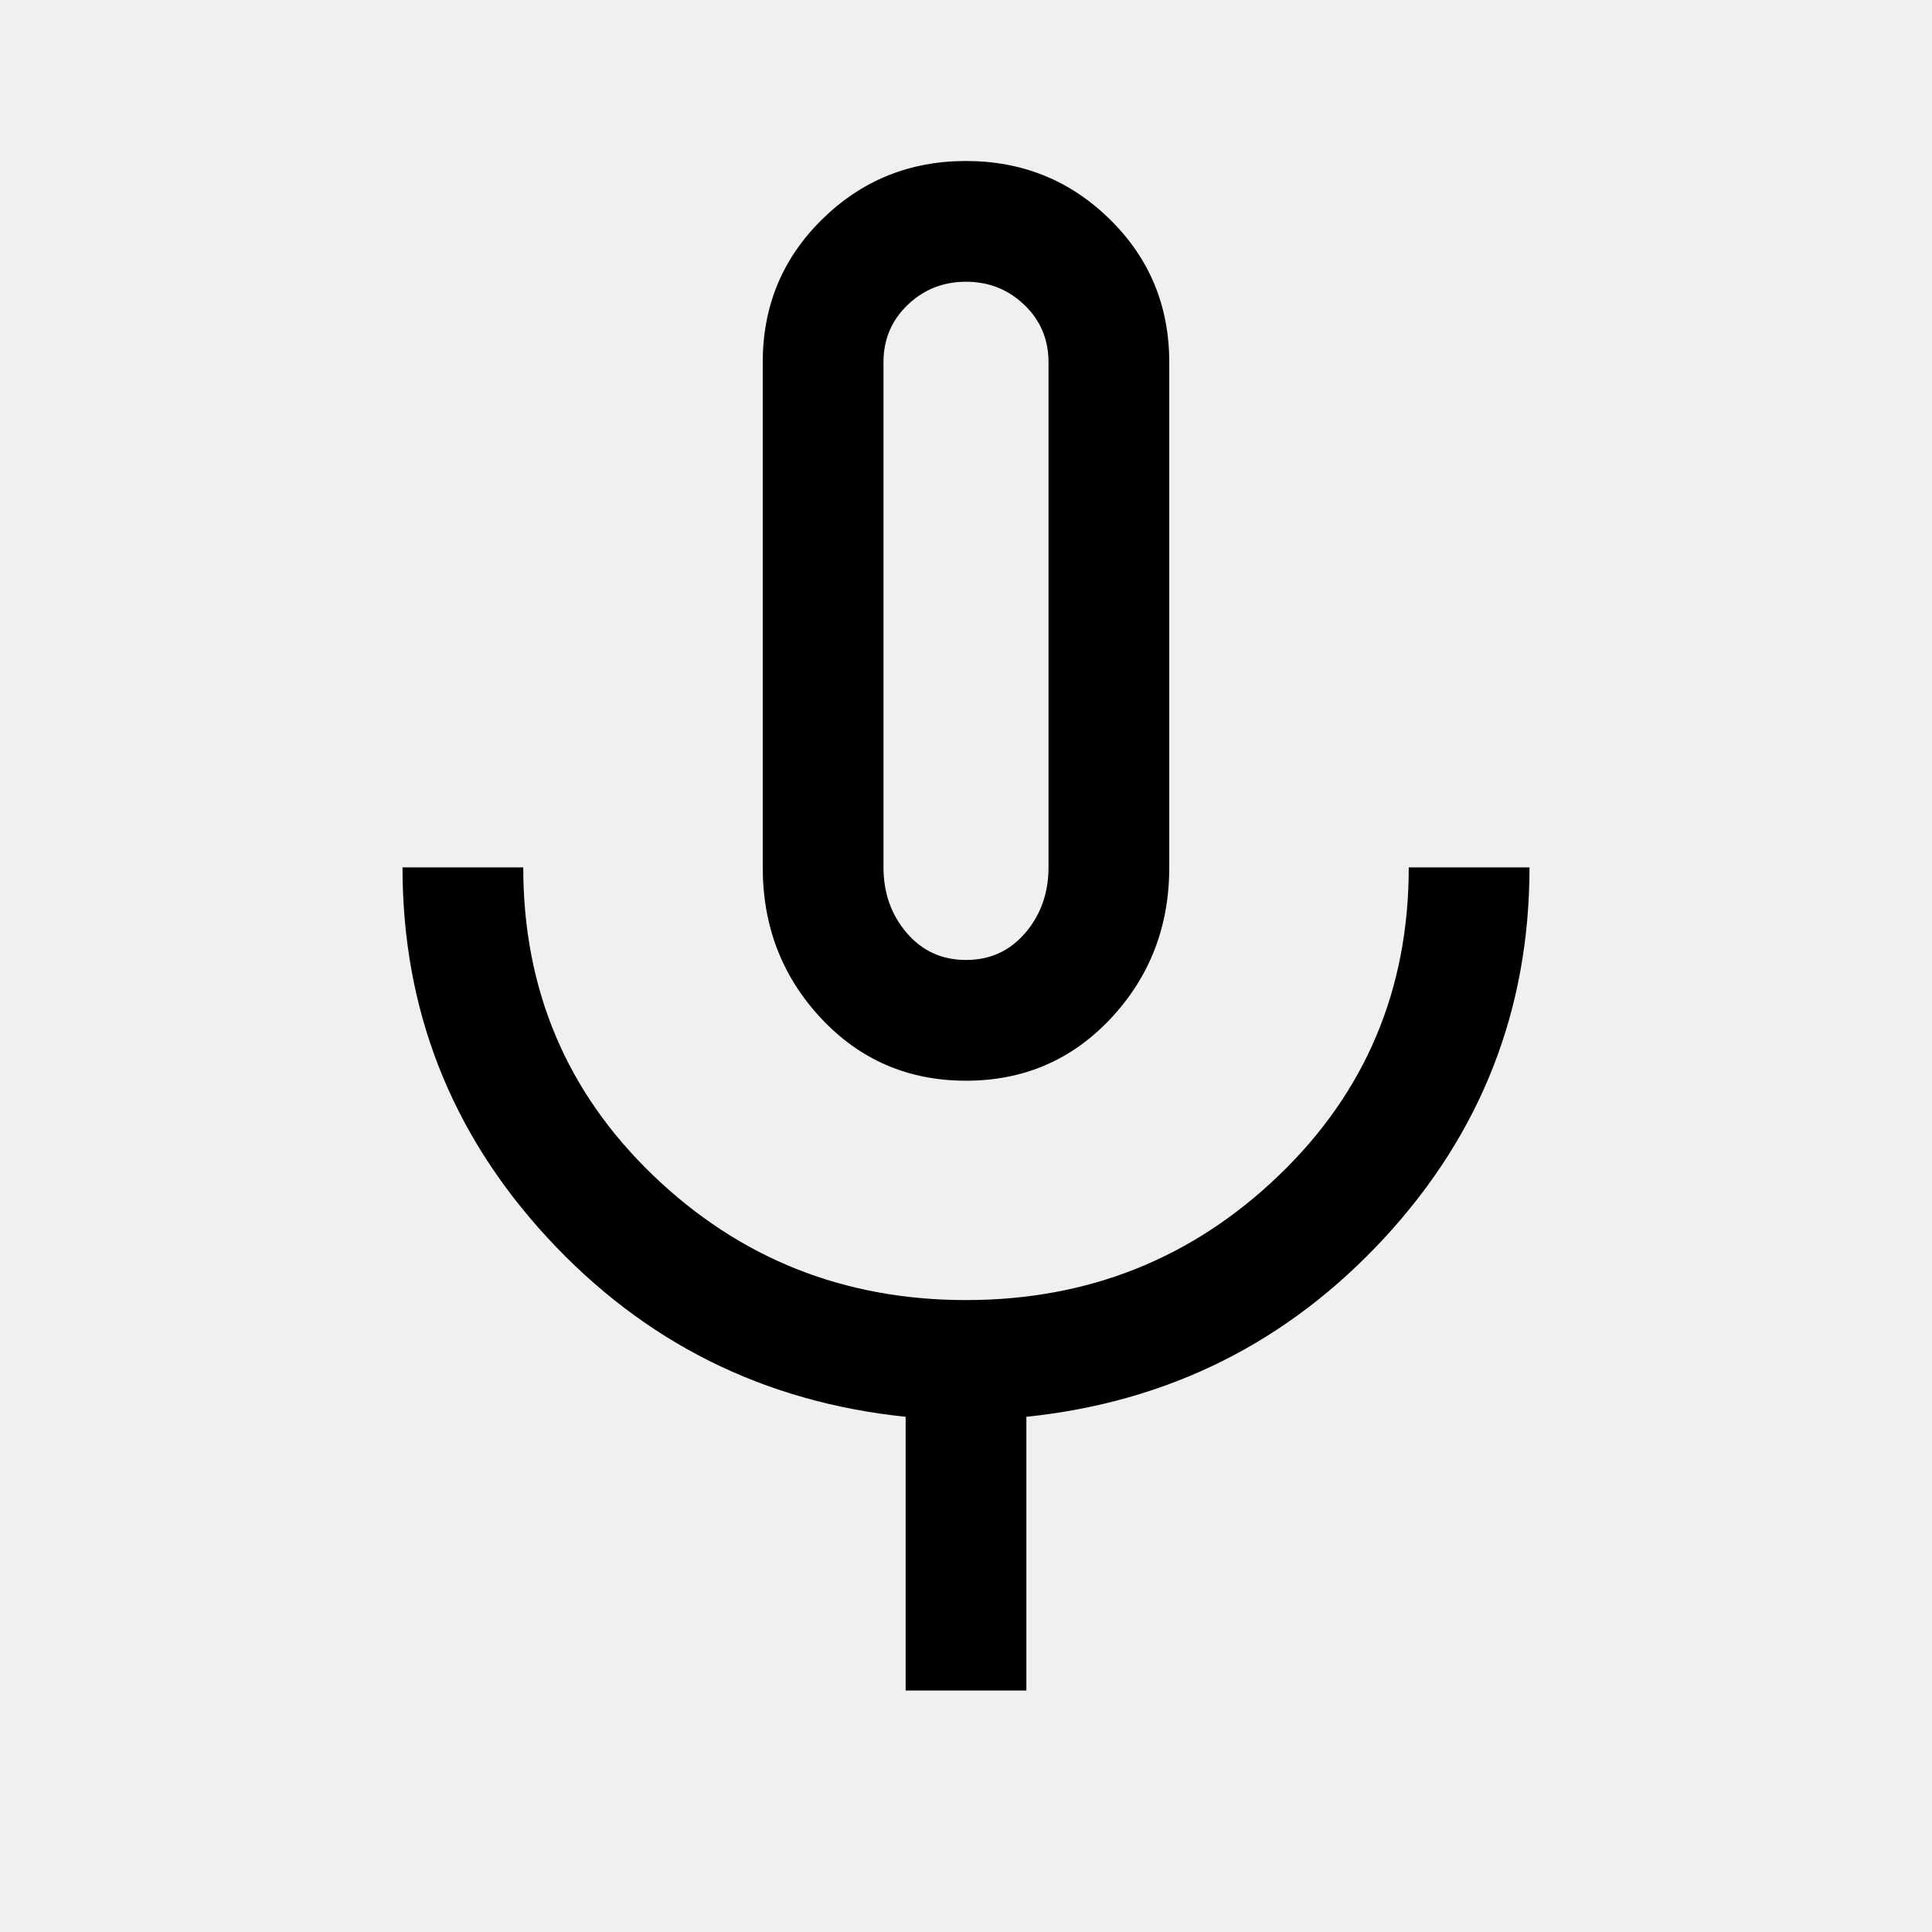
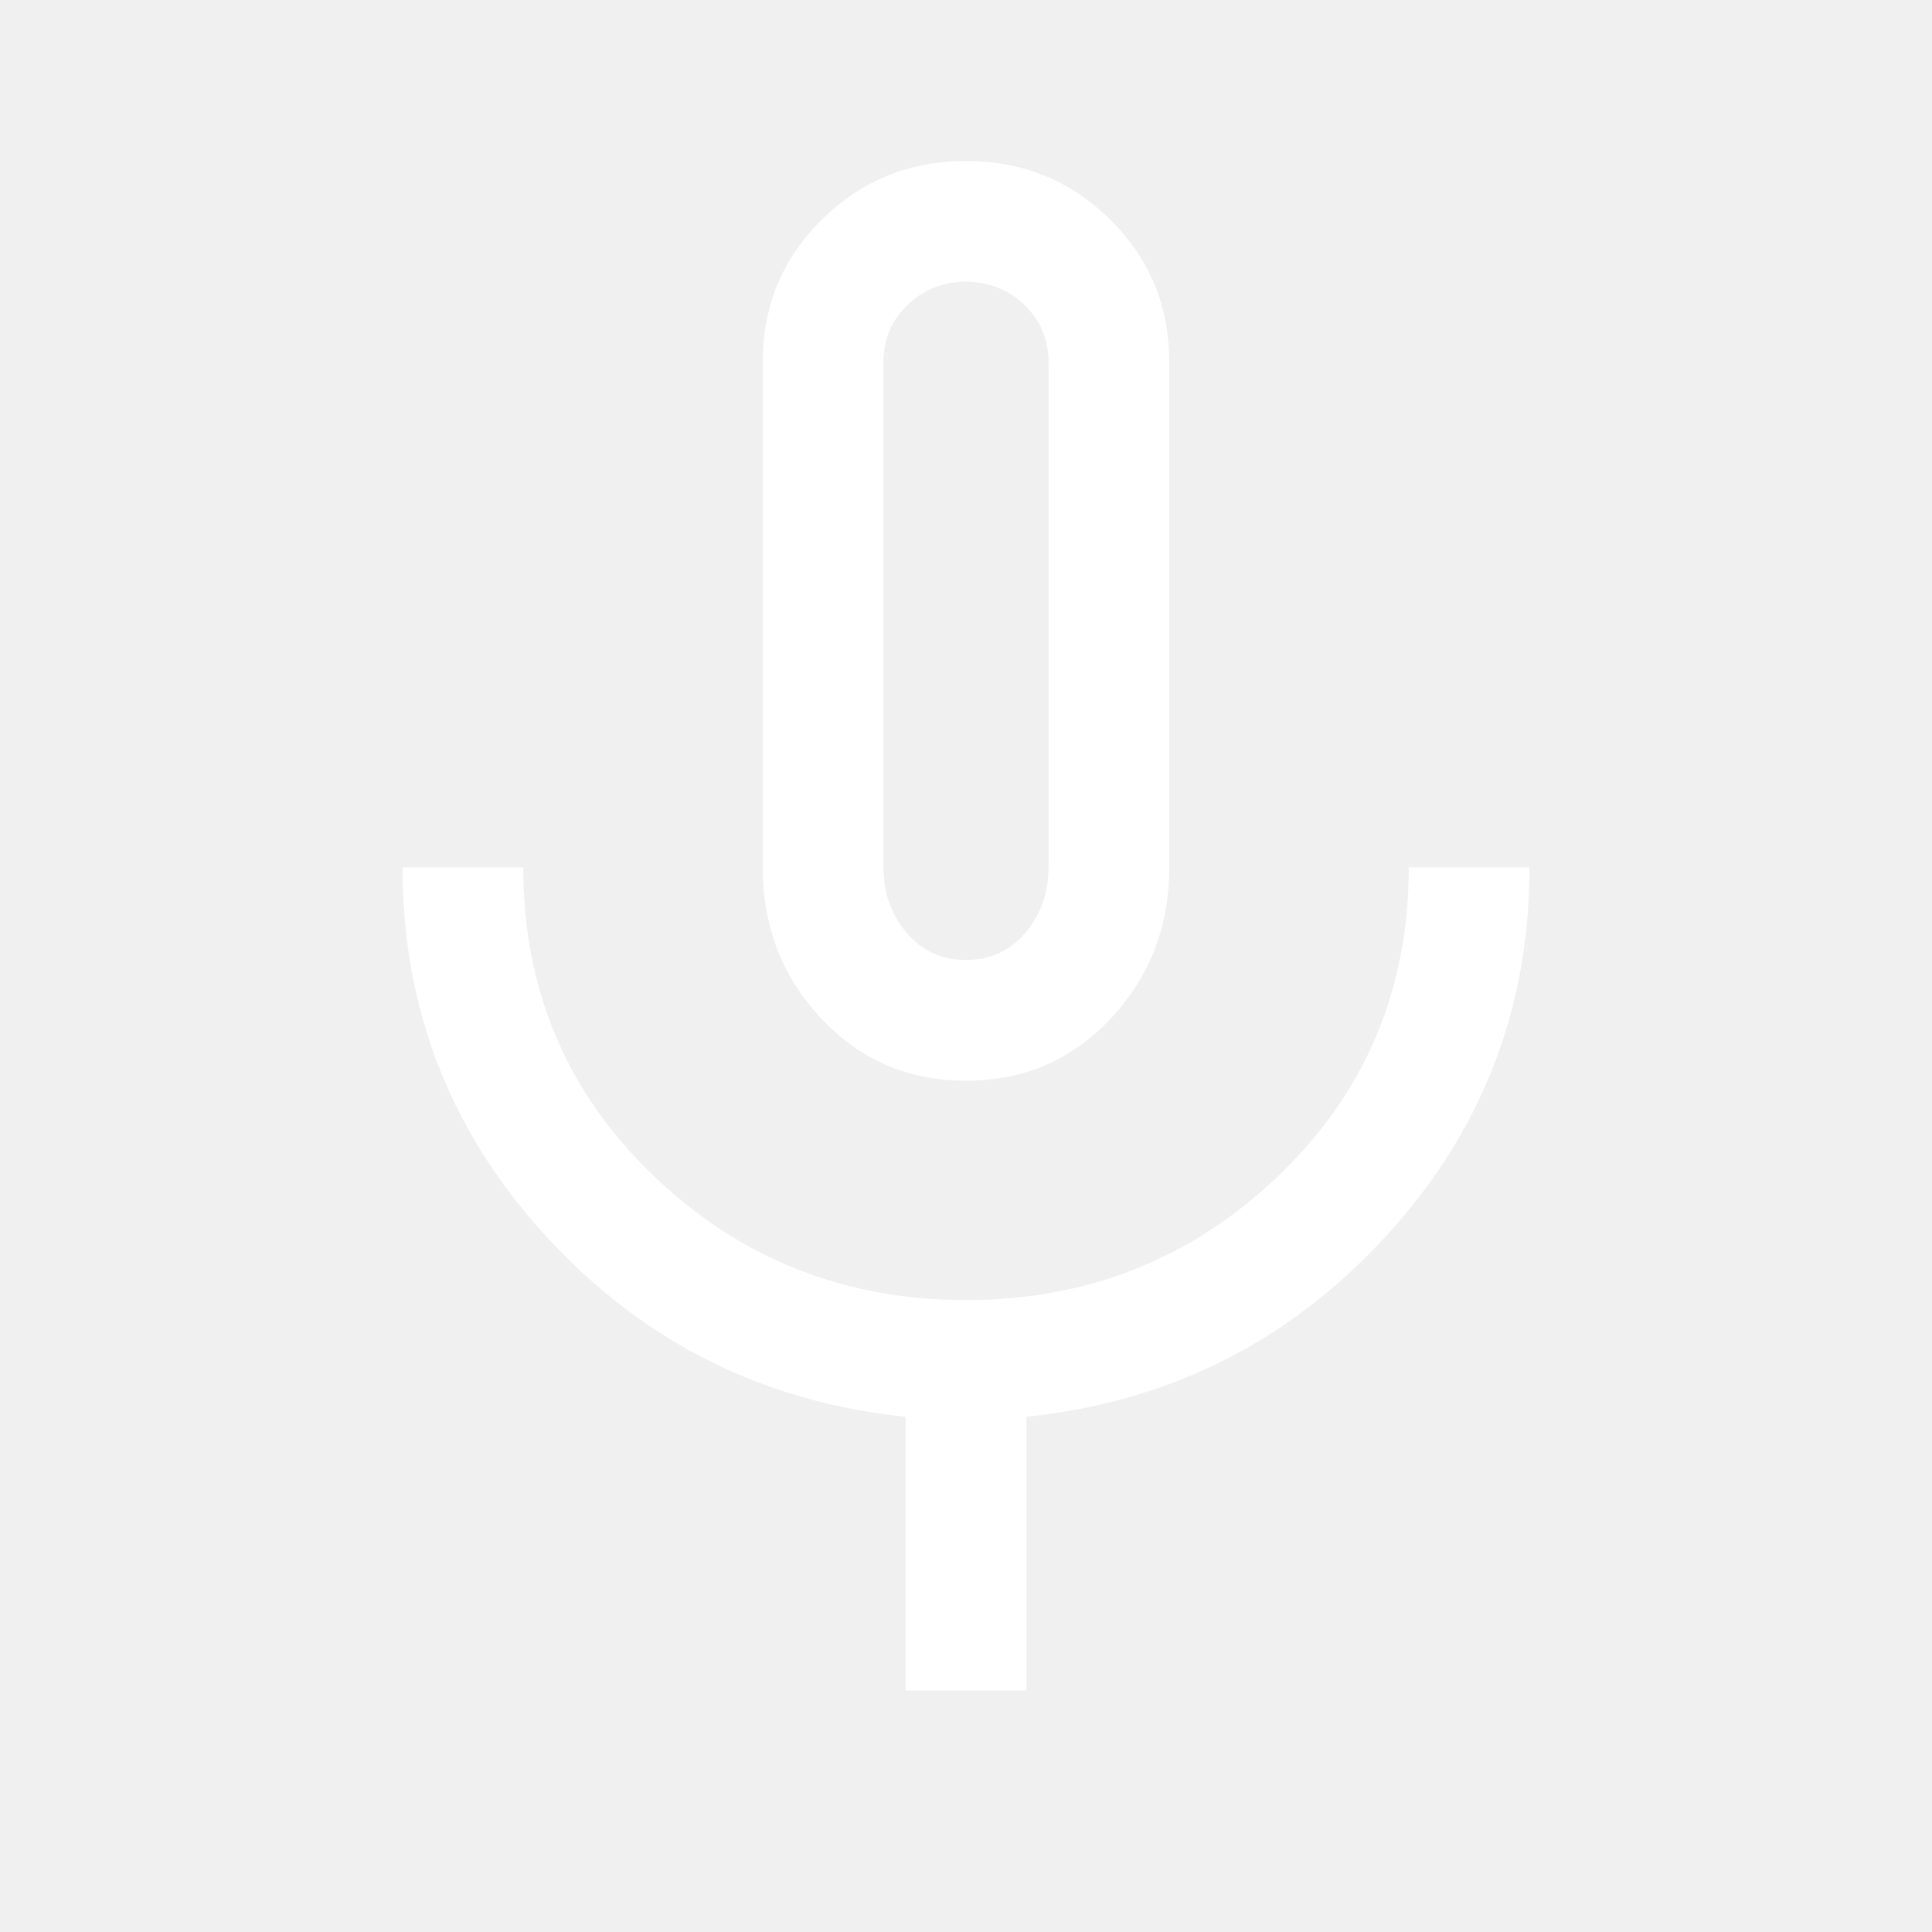
- <svg xmlns="http://www.w3.org/2000/svg" height="48" width="48">
+ <svg xmlns="http://www.w3.org/2000/svg" fill="#fff" height="48" width="48">
  <path d="M24 26.85q-2.15 0-3.6-1.55-1.45-1.55-1.45-3.75V9q0-2.1 1.475-3.55Q21.9 4 24 4t3.575 1.45Q29.05 6.9 29.05 9v12.55q0 2.2-1.45 3.75-1.45 1.55-3.6 1.55Zm0-11.4ZM22.5 42v-6.8q-5.3-.55-8.9-4.45-3.6-3.9-3.6-9.2h3q0 4.55 3.225 7.65Q19.45 32.3 24 32.3q4.55 0 7.775-3.1Q35 26.1 35 21.55h3q0 5.3-3.6 9.2-3.6 3.9-8.9 4.45V42ZM24 23.85q.9 0 1.475-.675.575-.675.575-1.625V9q0-.85-.6-1.425Q24.85 7 24 7t-1.45.575q-.6.575-.6 1.425v12.55q0 .95.575 1.625T24 23.85Z" />
</svg>
